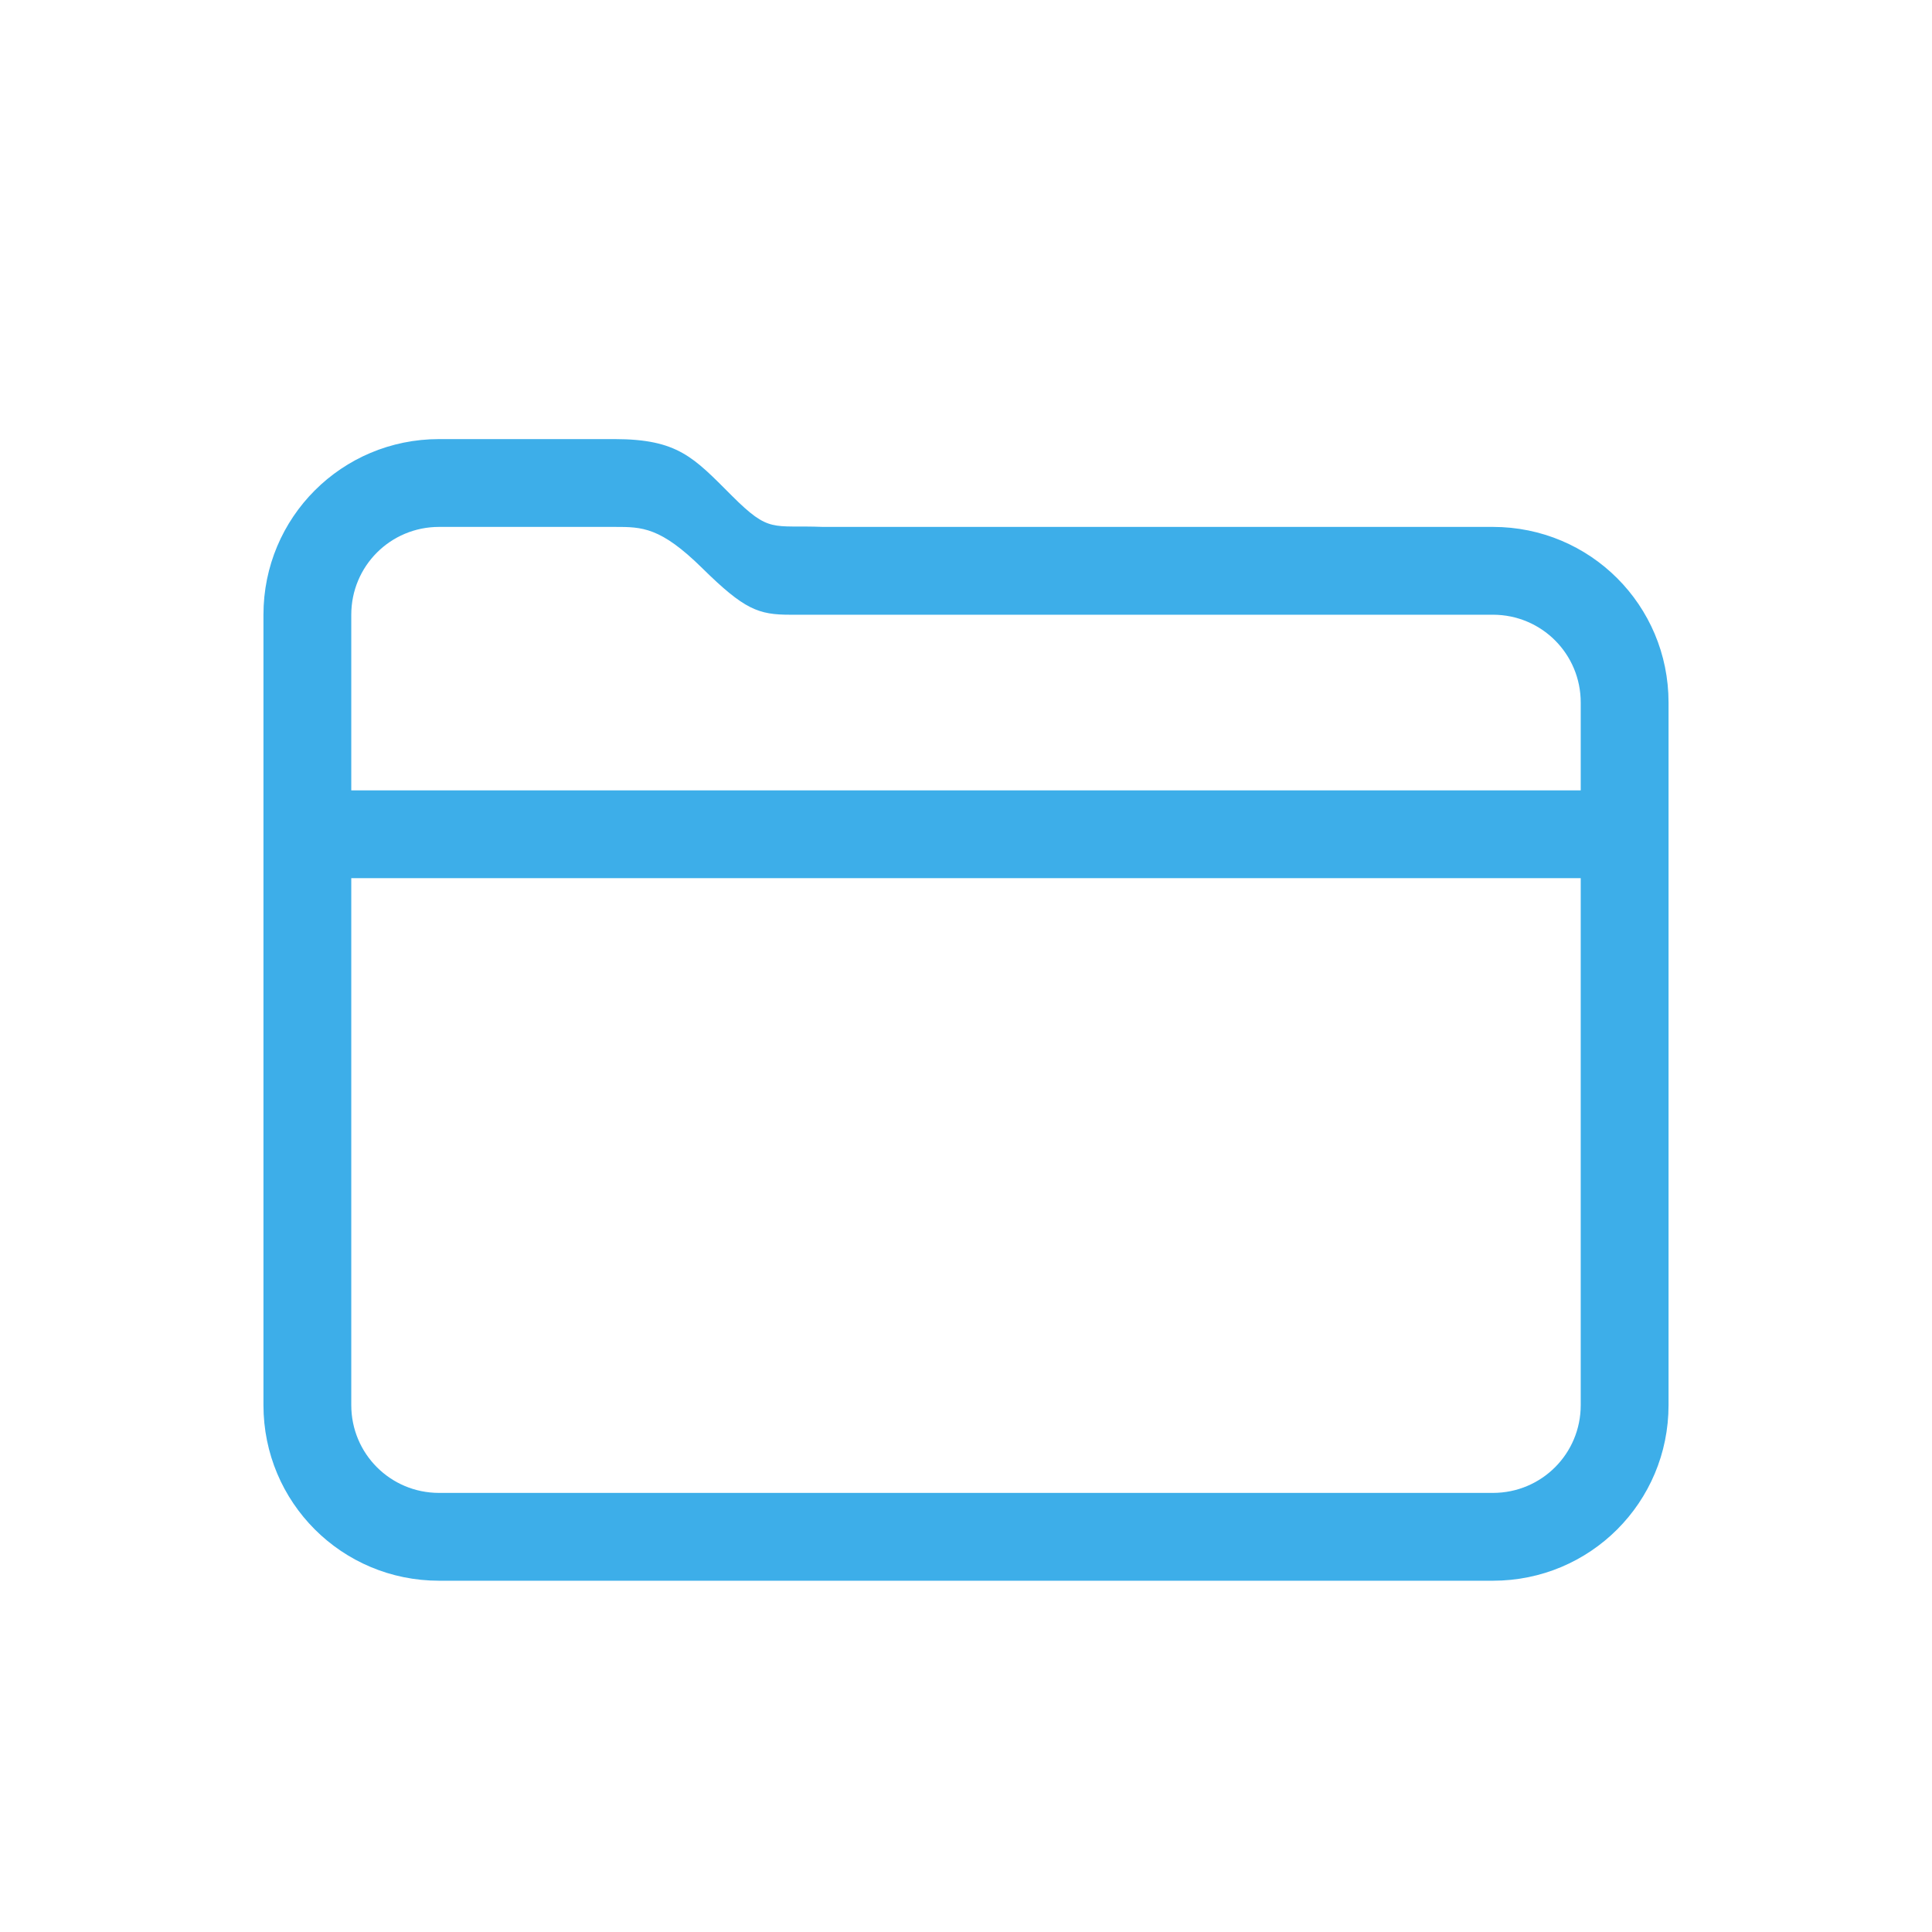
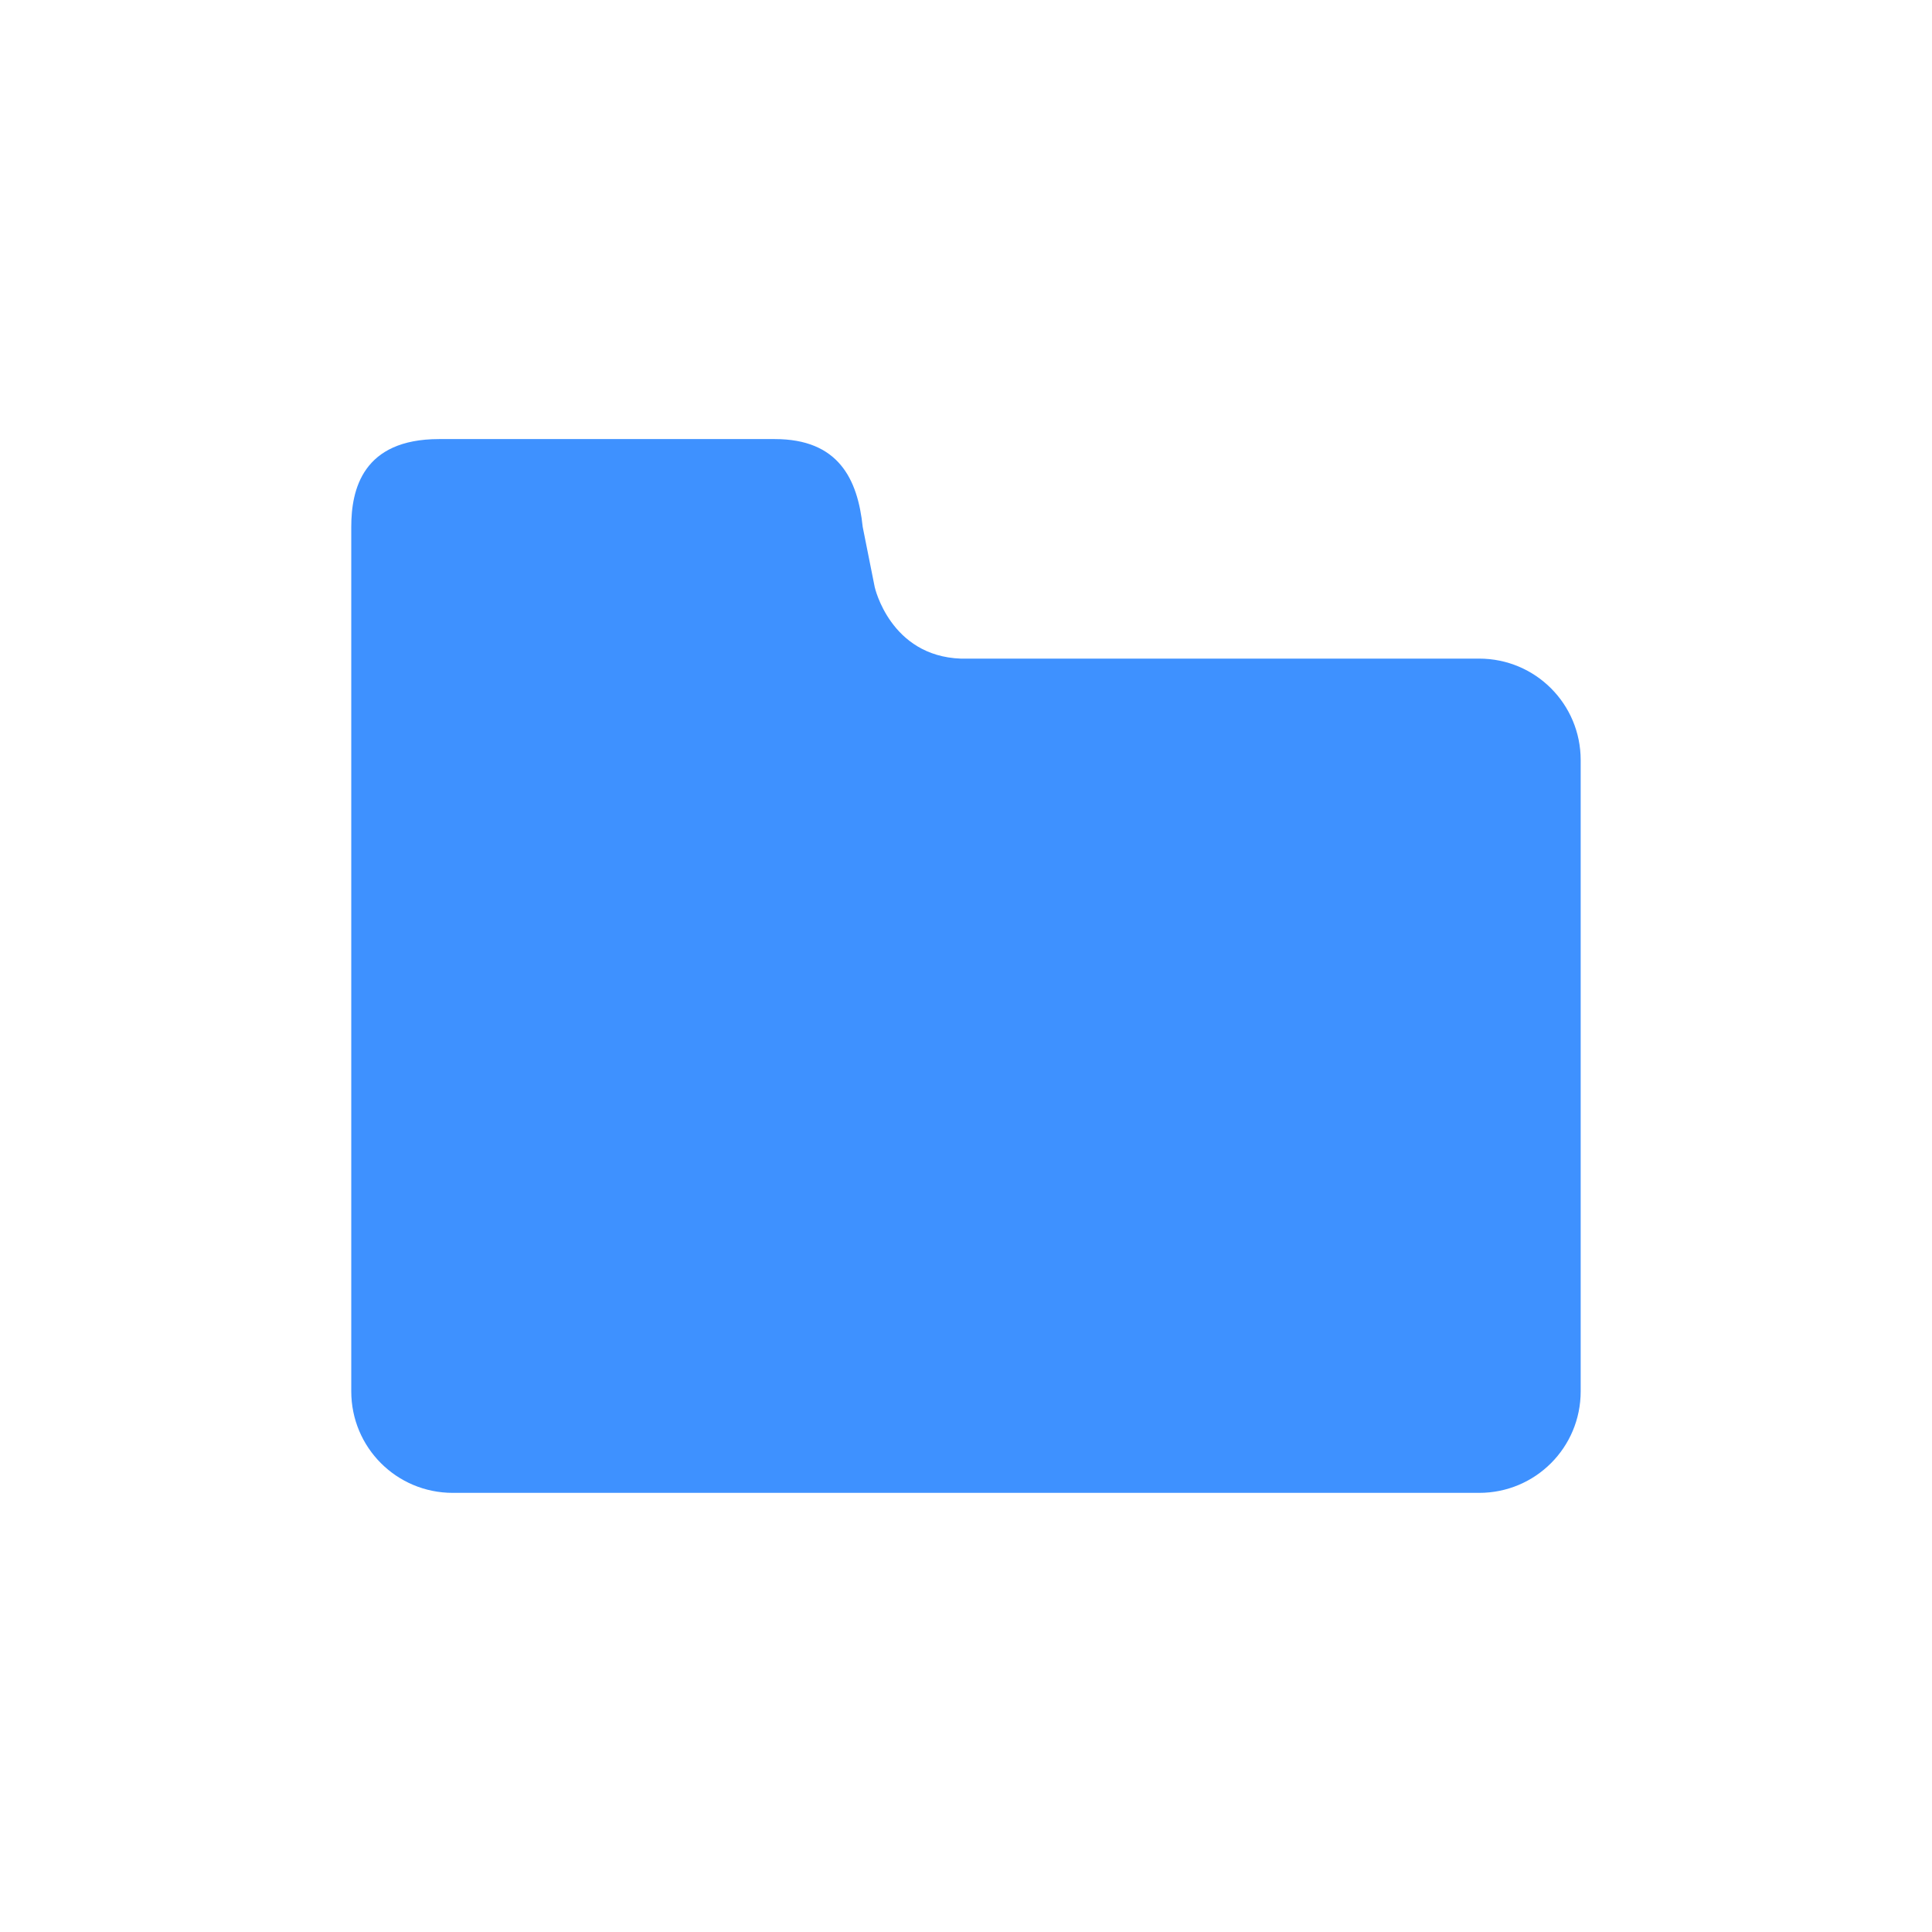
- <svg xmlns="http://www.w3.org/2000/svg" width="22" height="22" version="1.1">
-   <defs>
-     <style id="current-color-scheme" type="text/css">.ColorScheme-Text { color:#3daee9; }</style>
+ <svg xmlns="http://www.w3.org/2000/svg" width="22" height="22" viewBox="0 0 5.821 5.821" version="1.1" id="svg5">
+   <defs id="defs2">
+     <style id="current-color-scheme" type="text/css">
+         .ColorScheme-Text { color:#3e91ff; }
+     </style>
  </defs>
-   <path class="ColorScheme-Text" d="m5 5c-1.108 0-2 0.892-2 2v9c0 1.108 0.892 2 2 2h12c1.108 0 2-0.892 2-2v-8c0-1.108-0.892-2-2-2h-7.629c-0.58-0.023-0.605 0.077-1.039-0.357-0.434-0.434-0.613-0.642-1.332-0.643zm0 1h2c0.311-1.7e-6 0.52 1.383e-4 0.998 0.471 0.479 0.472 0.639 0.529 1 0.529h8.002c0.554 0 1 0.446 1 1v1h-14v-2c0-0.554 0.446-1 1-1zm-1 4h14v6c0 0.554-0.446 1-1 1h-12c-0.554 0-1-0.446-1-1z" fill="currentColor" />
+   <path id="rect1118" style="fill:currentColor;stroke-width:1" class="ColorScheme-Text" d="M 5,5 C 4.129,5 4,5.575 4,6 V 8.656 9.711 15.844 C 4,16.484 4.516,17 5.156,17 h 11.688 C 17.484,17 18,16.484 18,15.844 V 8.656 C 18,8.016 17.484,7.5 16.844,7.5 H 10.941 C 10.136,7.471 9.961,6.686 9.961,6.686 L 9.824,6 C 9.767,5.451 9.545,5 8.824,5 Z" transform="scale(0.2645833)" />
</svg>
